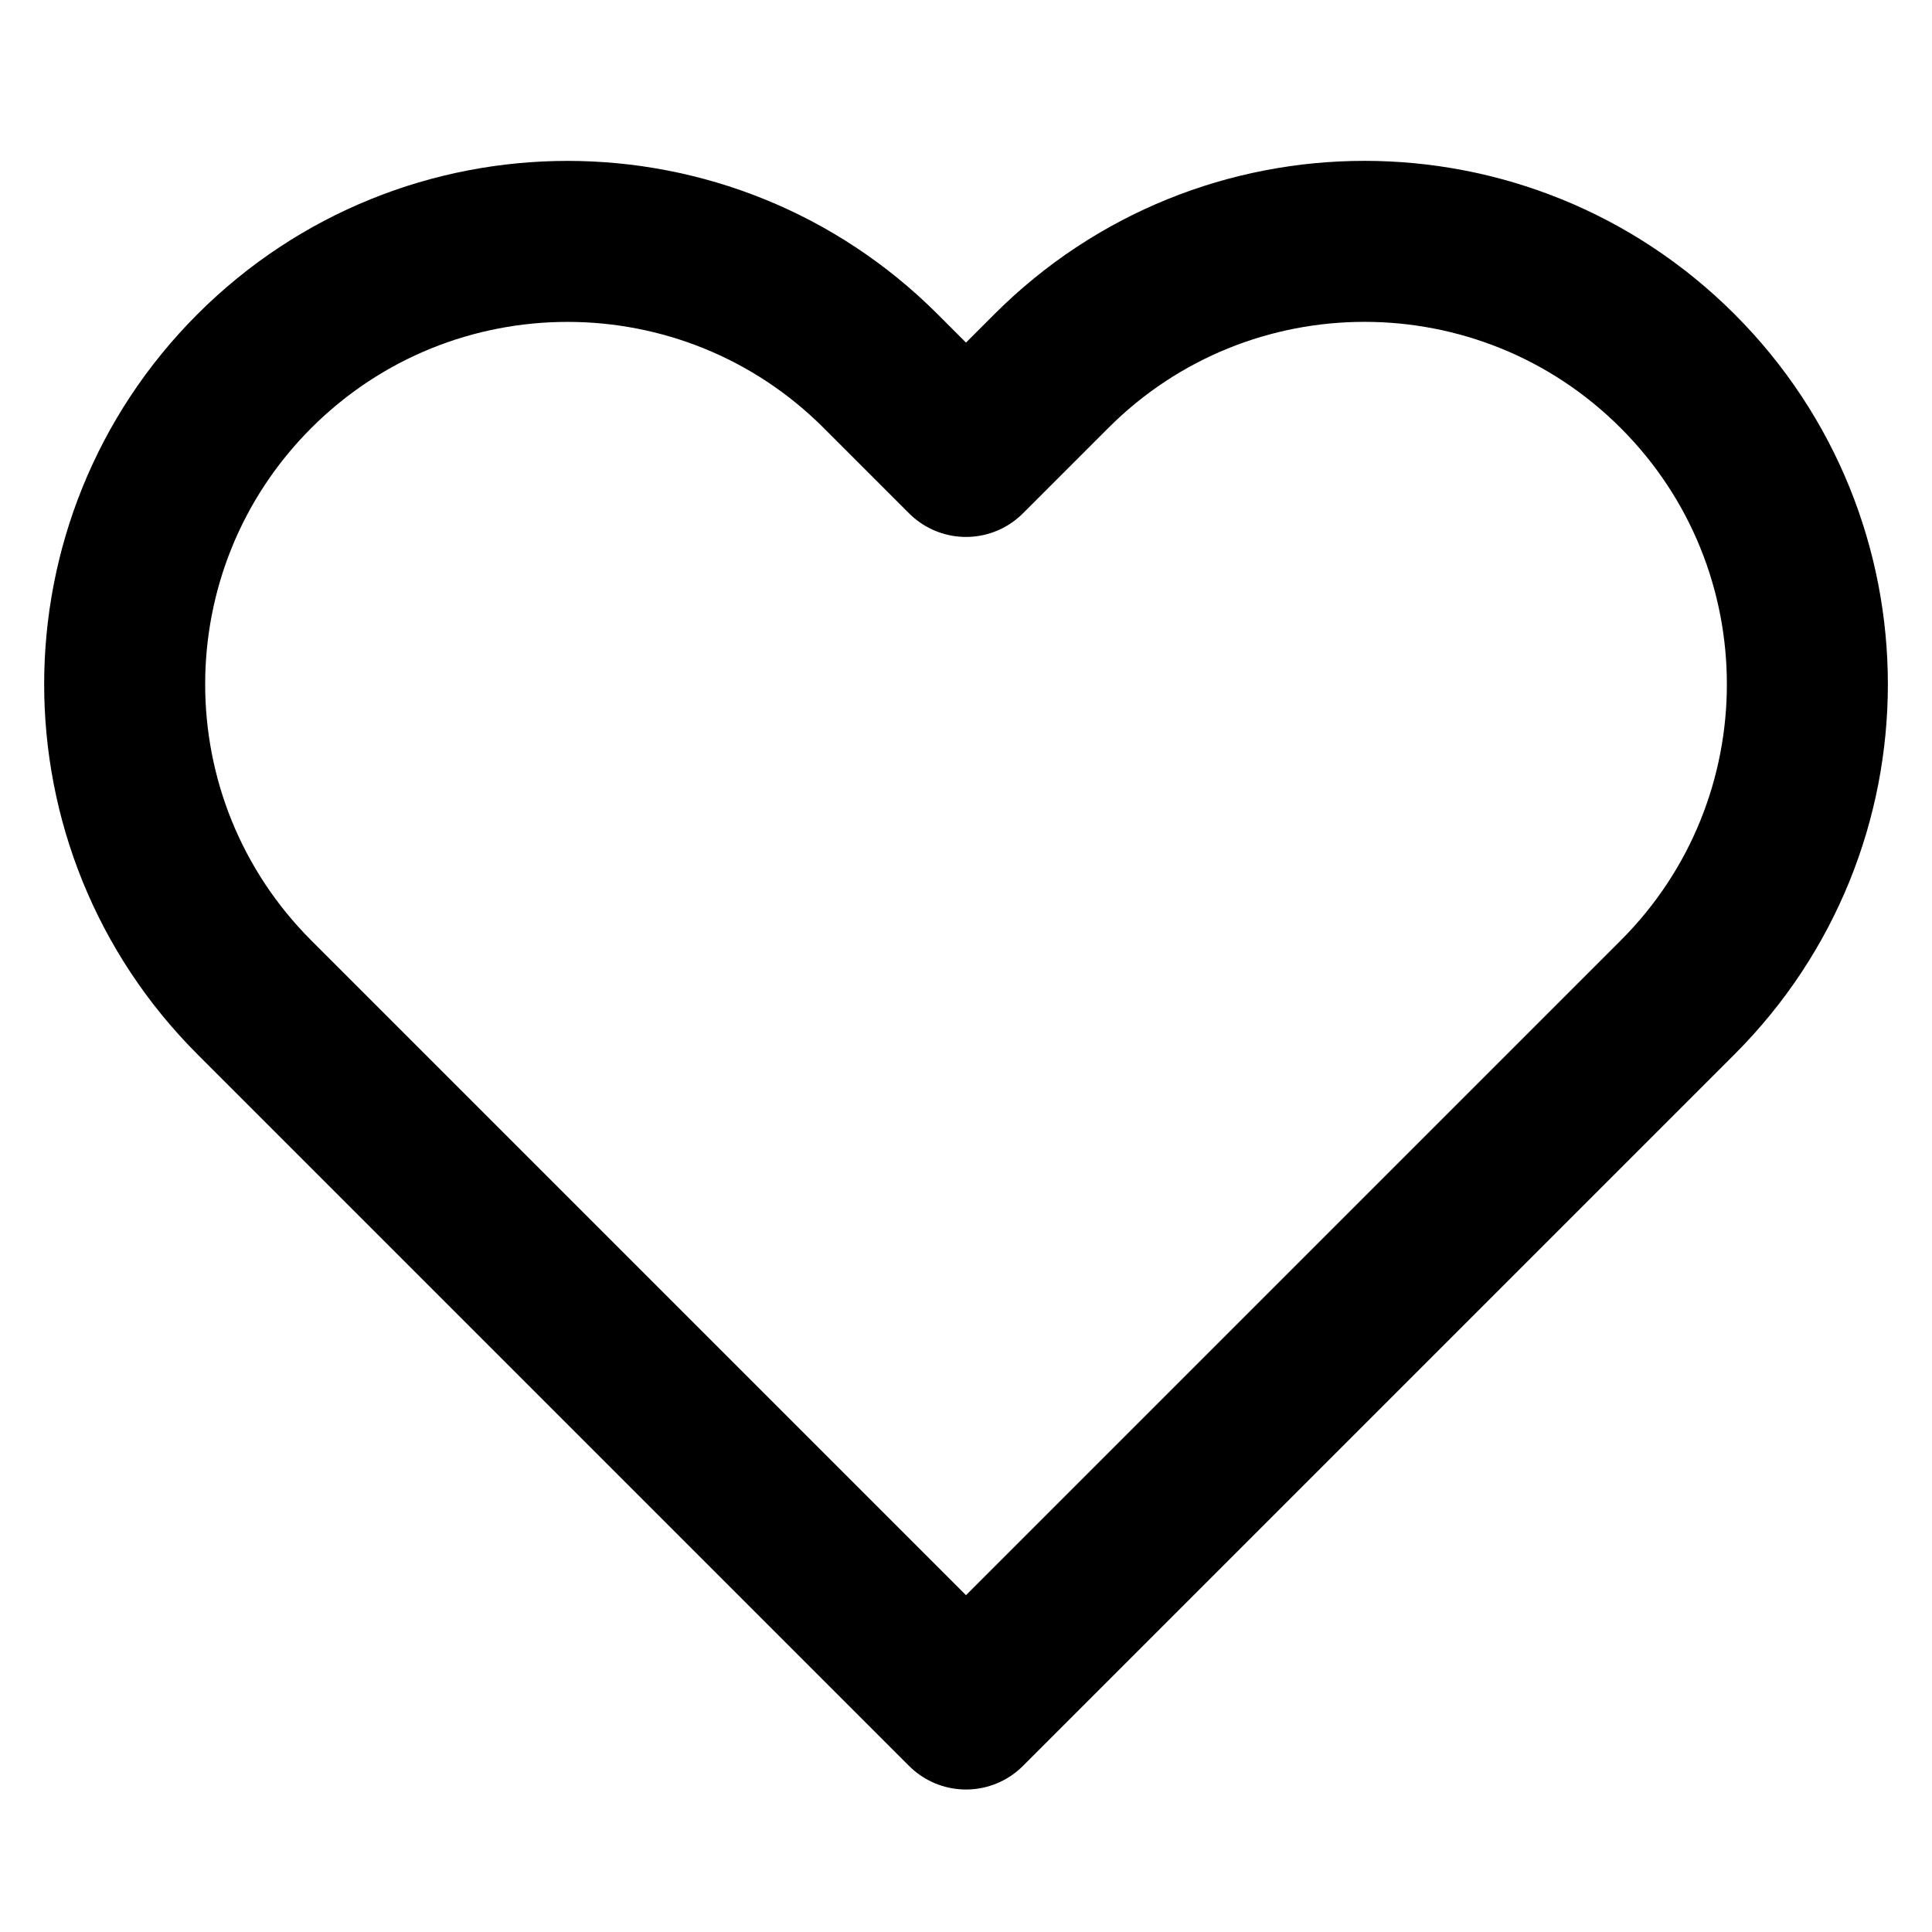
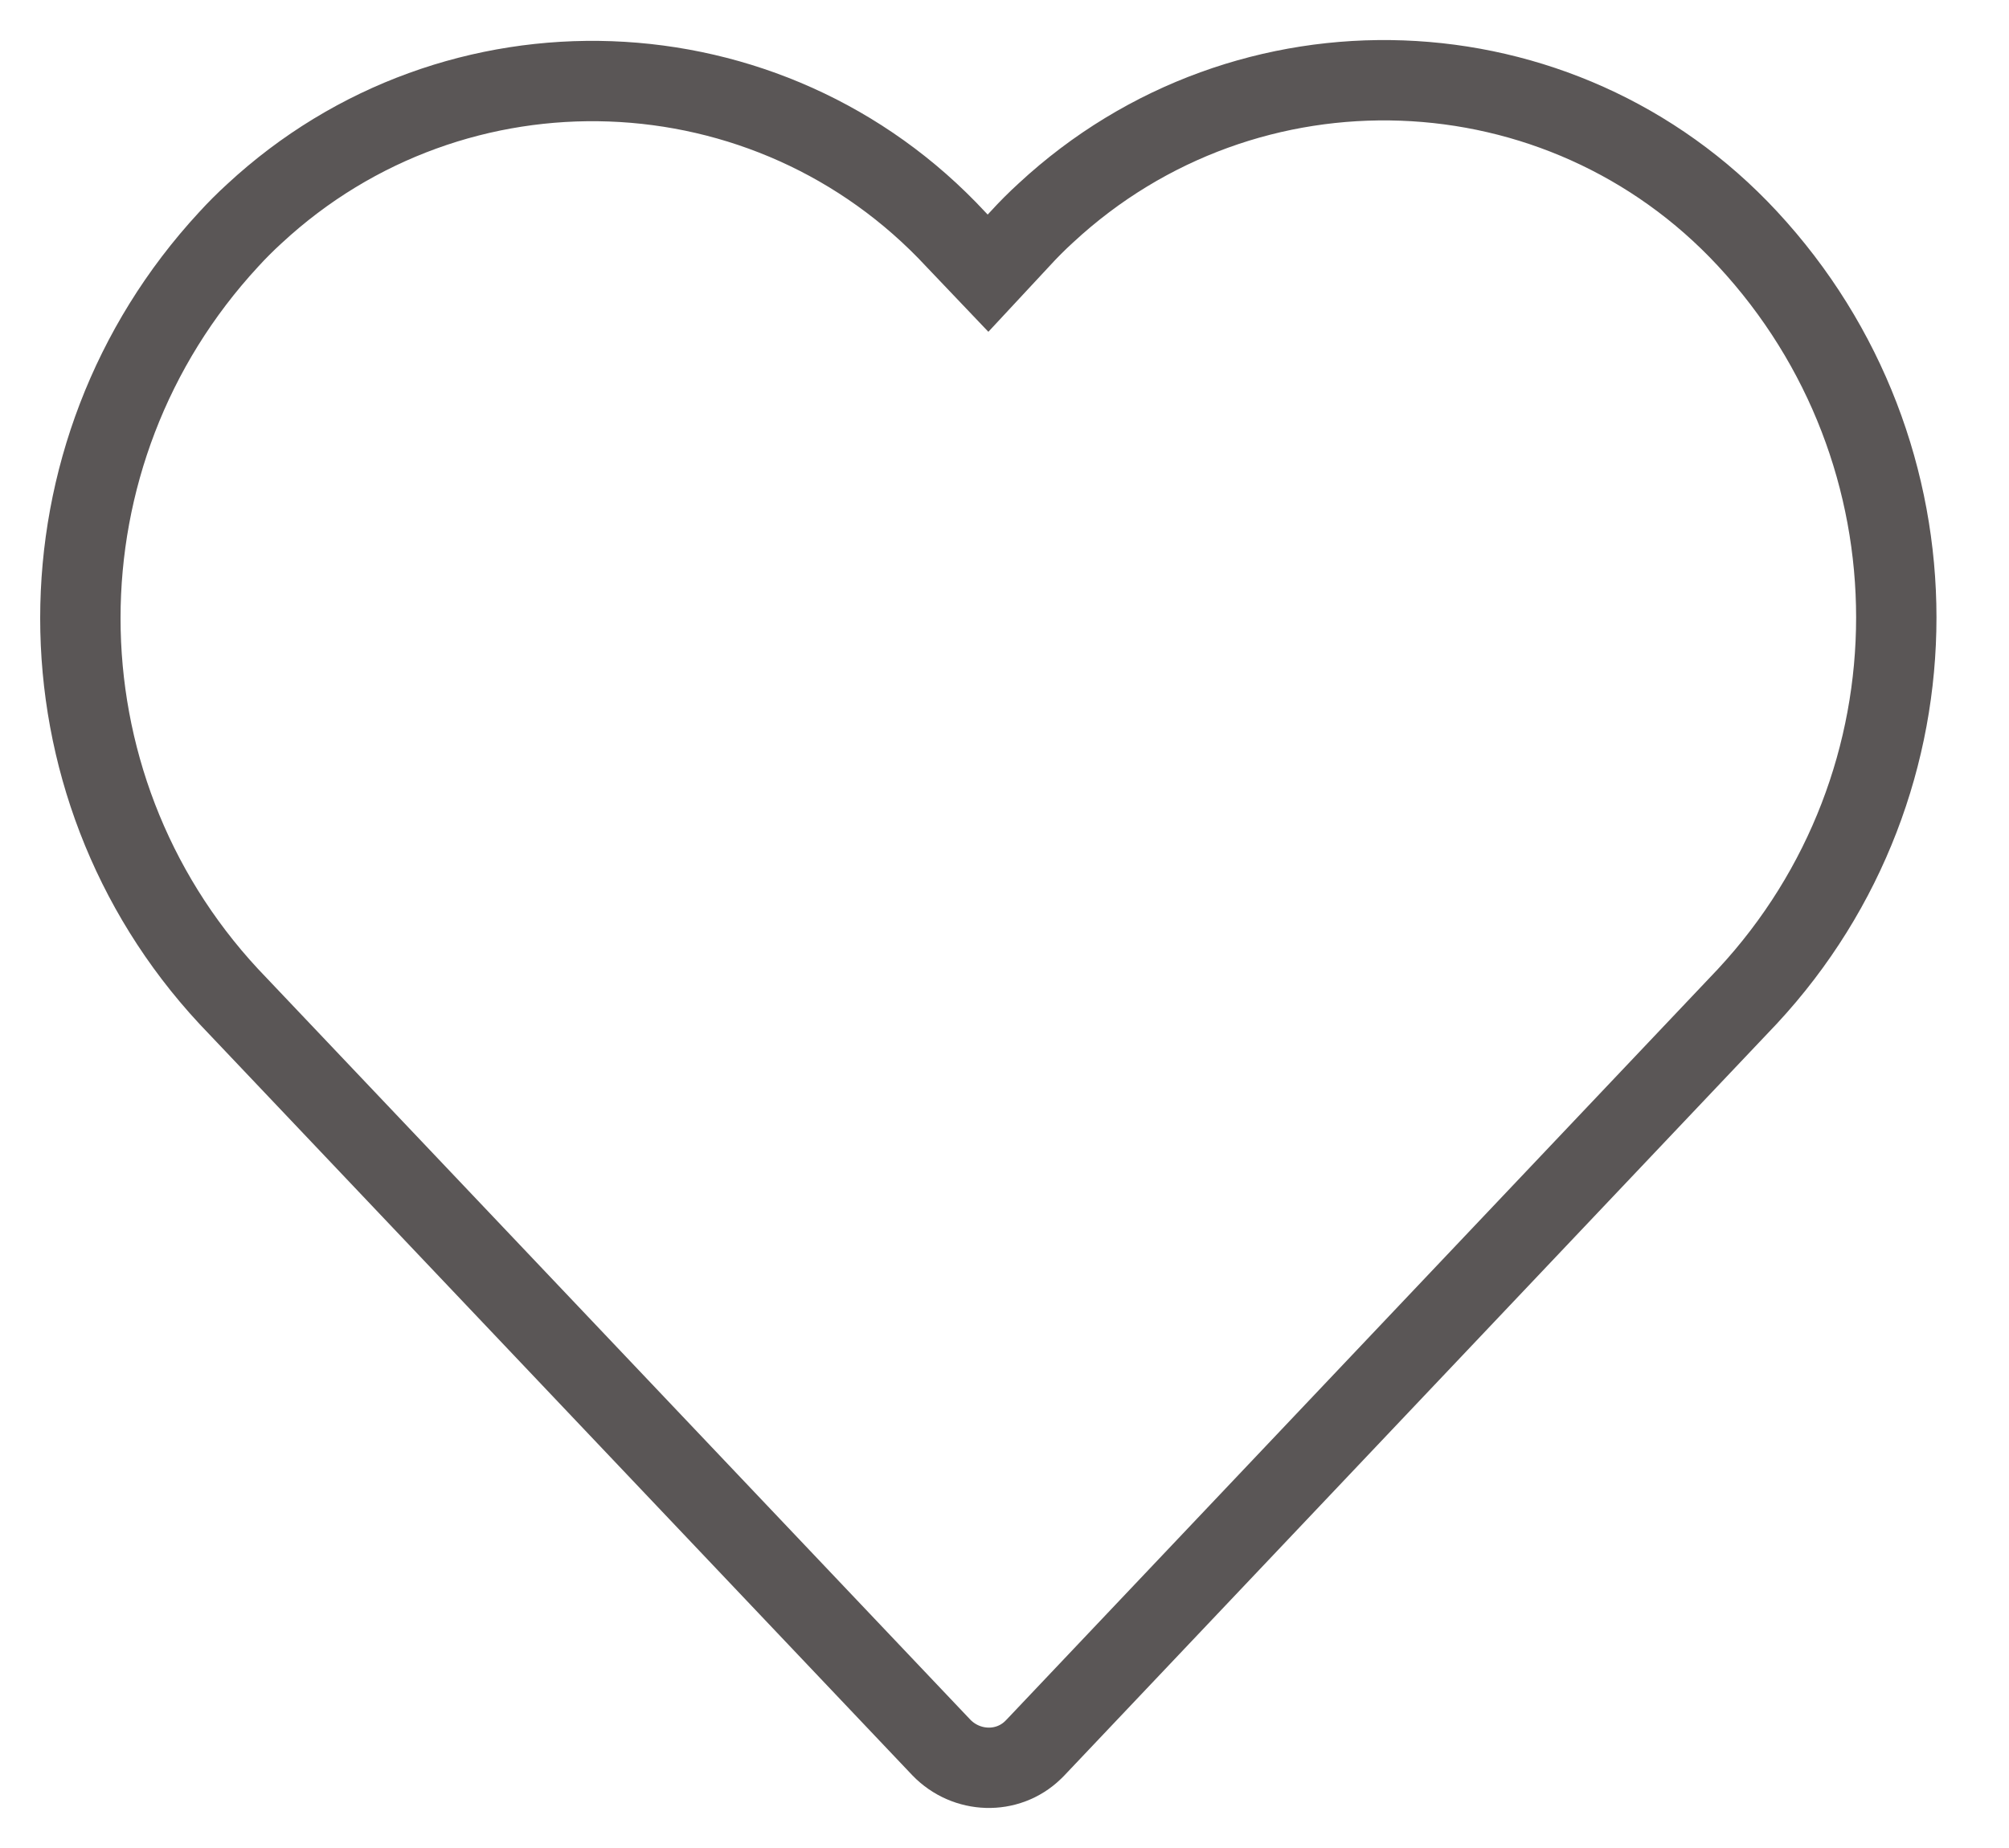
- <svg xmlns="http://www.w3.org/2000/svg" width="24" height="24" viewBox="0 0 24 24" fill="none" stroke="currentColor" stroke-width="2" stroke-linecap="round" stroke-linejoin="round" class="feather feather-heart">
-   <path d="M20.84 4.61a5.5 5.5 0 0 0-7.78 0L12 5.67l-1.06-1.06a5.5 5.5 0 0 0-7.78 7.78l1.06 1.06L12 21.23l7.78-7.78 1.06-1.06a5.5 5.5 0 0 0 0-7.78z" />
+ <svg xmlns="http://www.w3.org/2000/svg" width="25" height="23" viewBox="0 0 25 23" fill="none">
+   <path d="M21.745 2.97C19.425 0.47 15.515 0.33 13.015 2.65C12.905 2.75 12.795 2.86 12.695 2.97L12.295 3.4L11.895 2.98C9.575 0.48 5.665 0.34 3.165 2.66C3.055 2.76 2.945 2.87 2.845 2.98C0.385 5.64 0.385 9.75 2.845 12.4L11.715 21.75C12.025 22.07 12.535 22.09 12.855 21.78L12.885 21.75L21.745 12.4C24.215 9.74 24.215 5.63 21.745 2.97Z" stroke="#5A5656" stroke-miterlimit="10" />
</svg>
